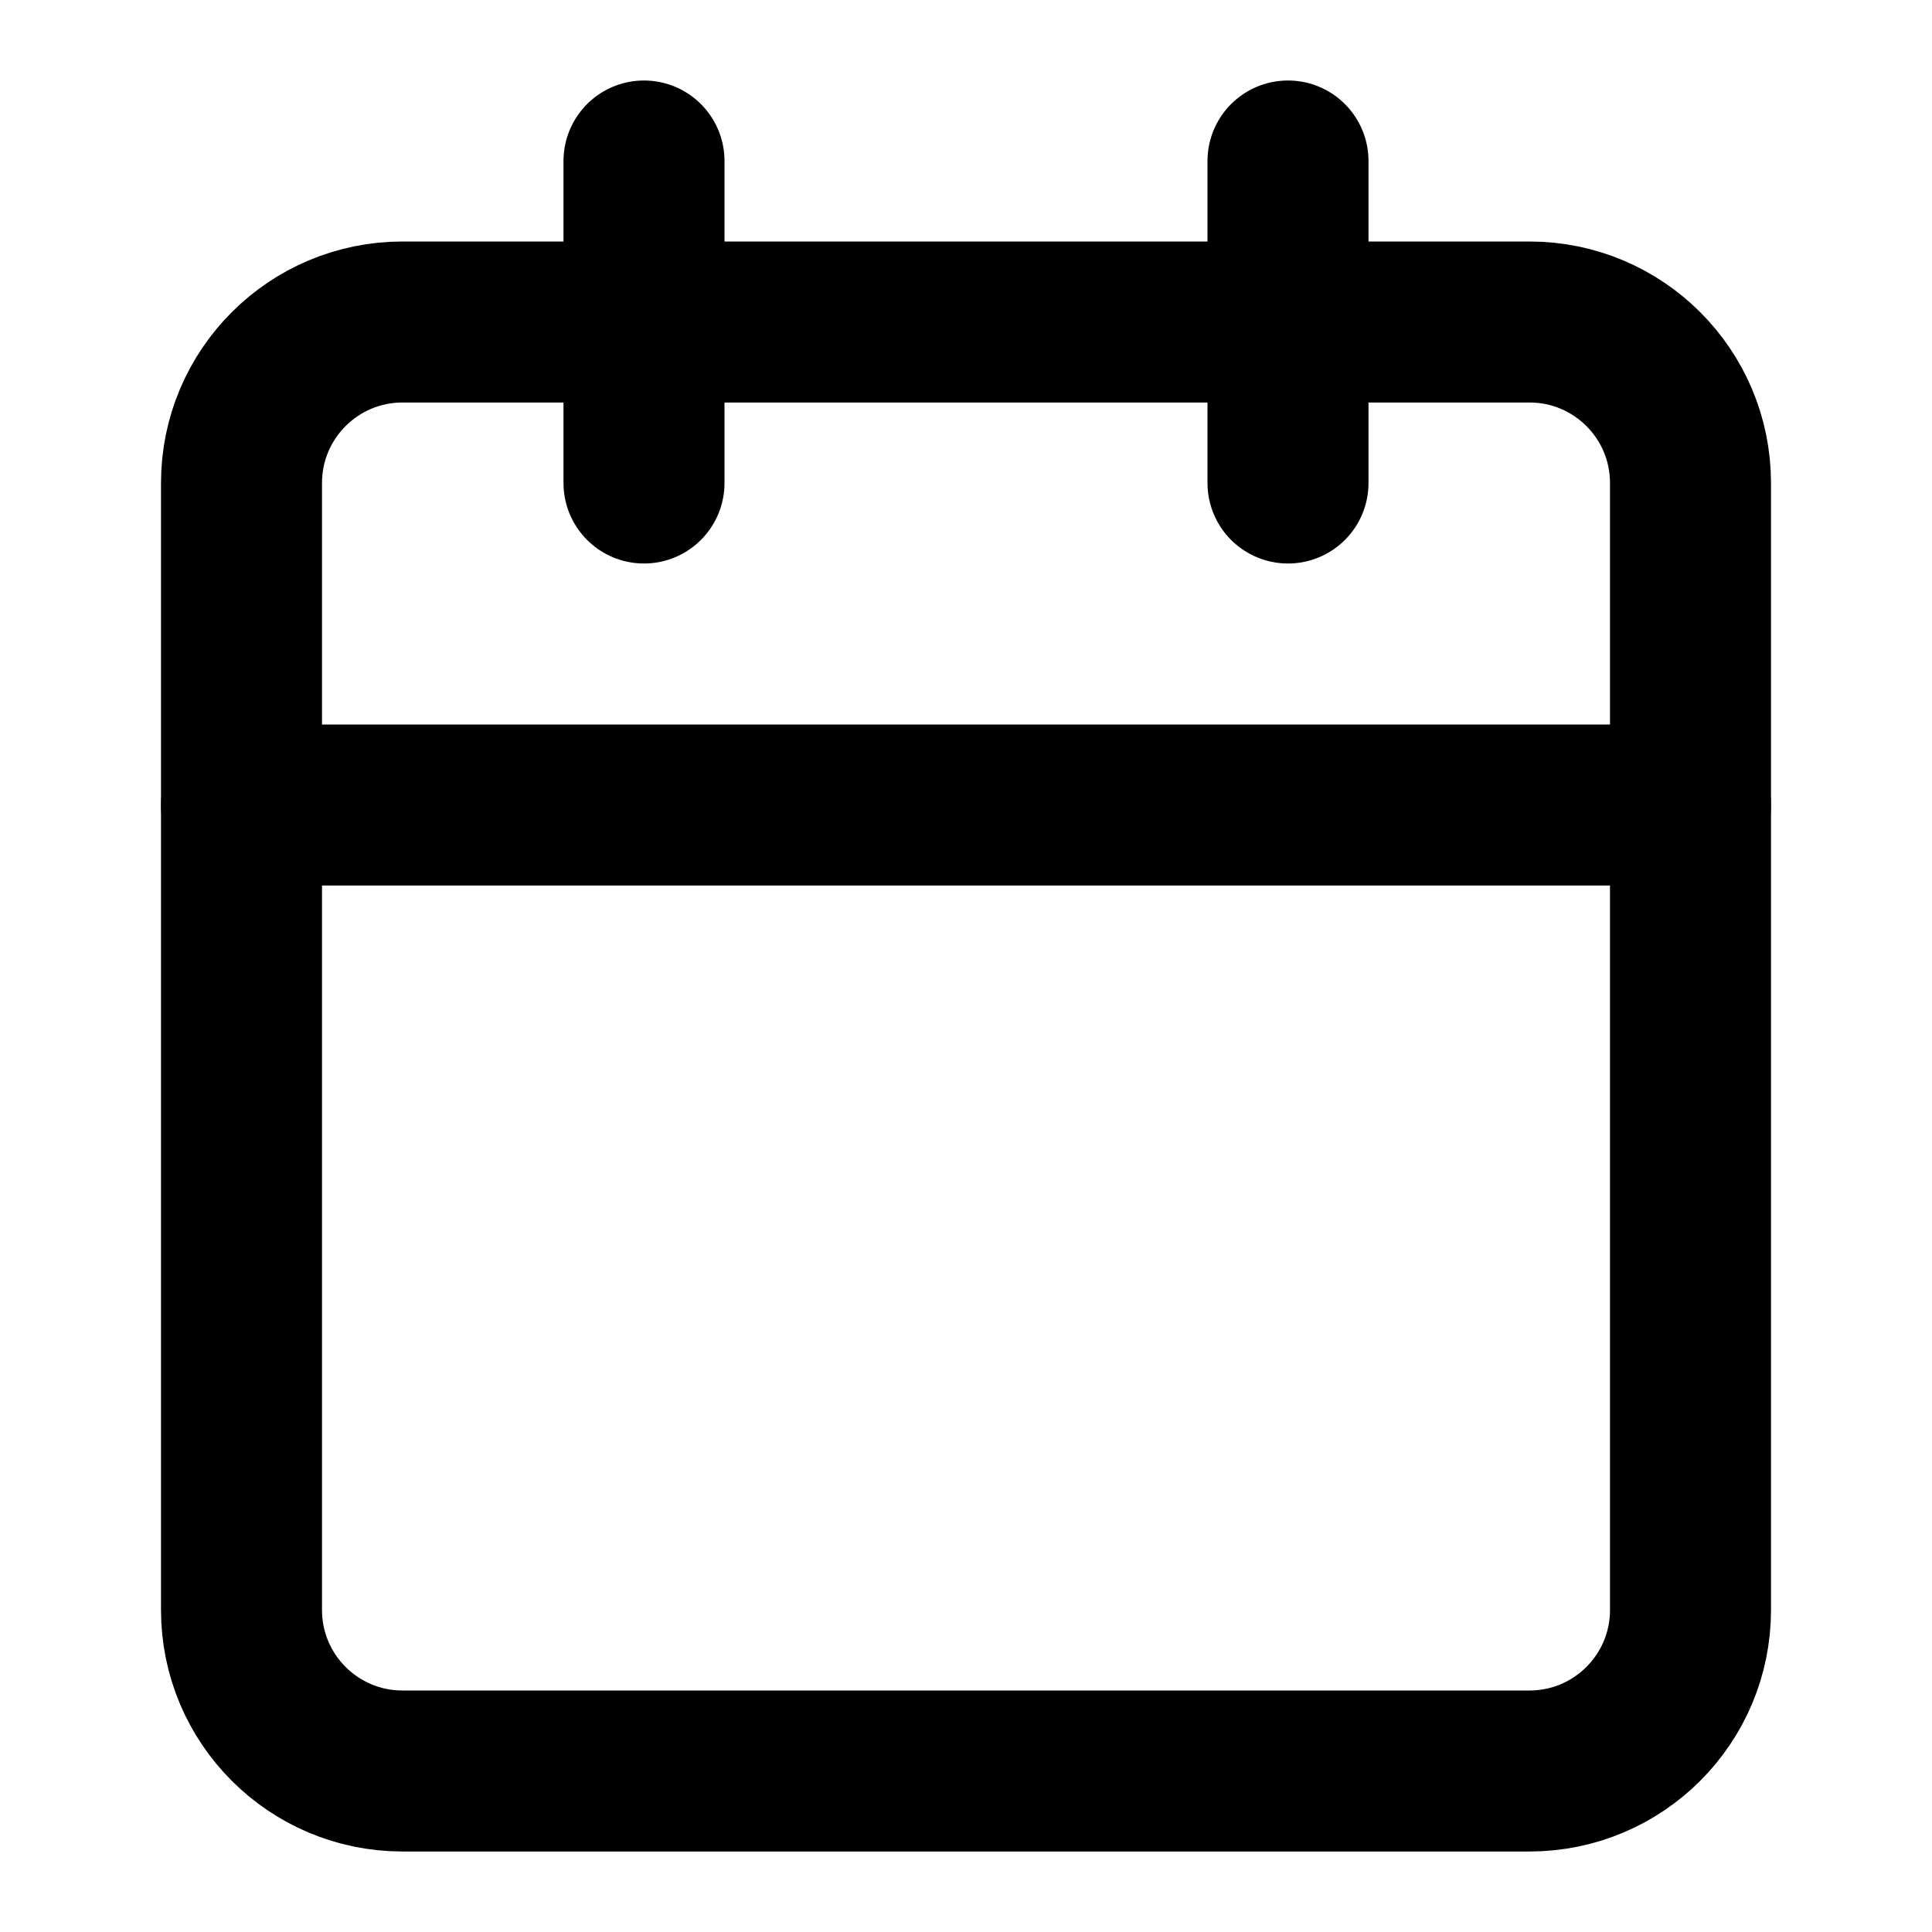
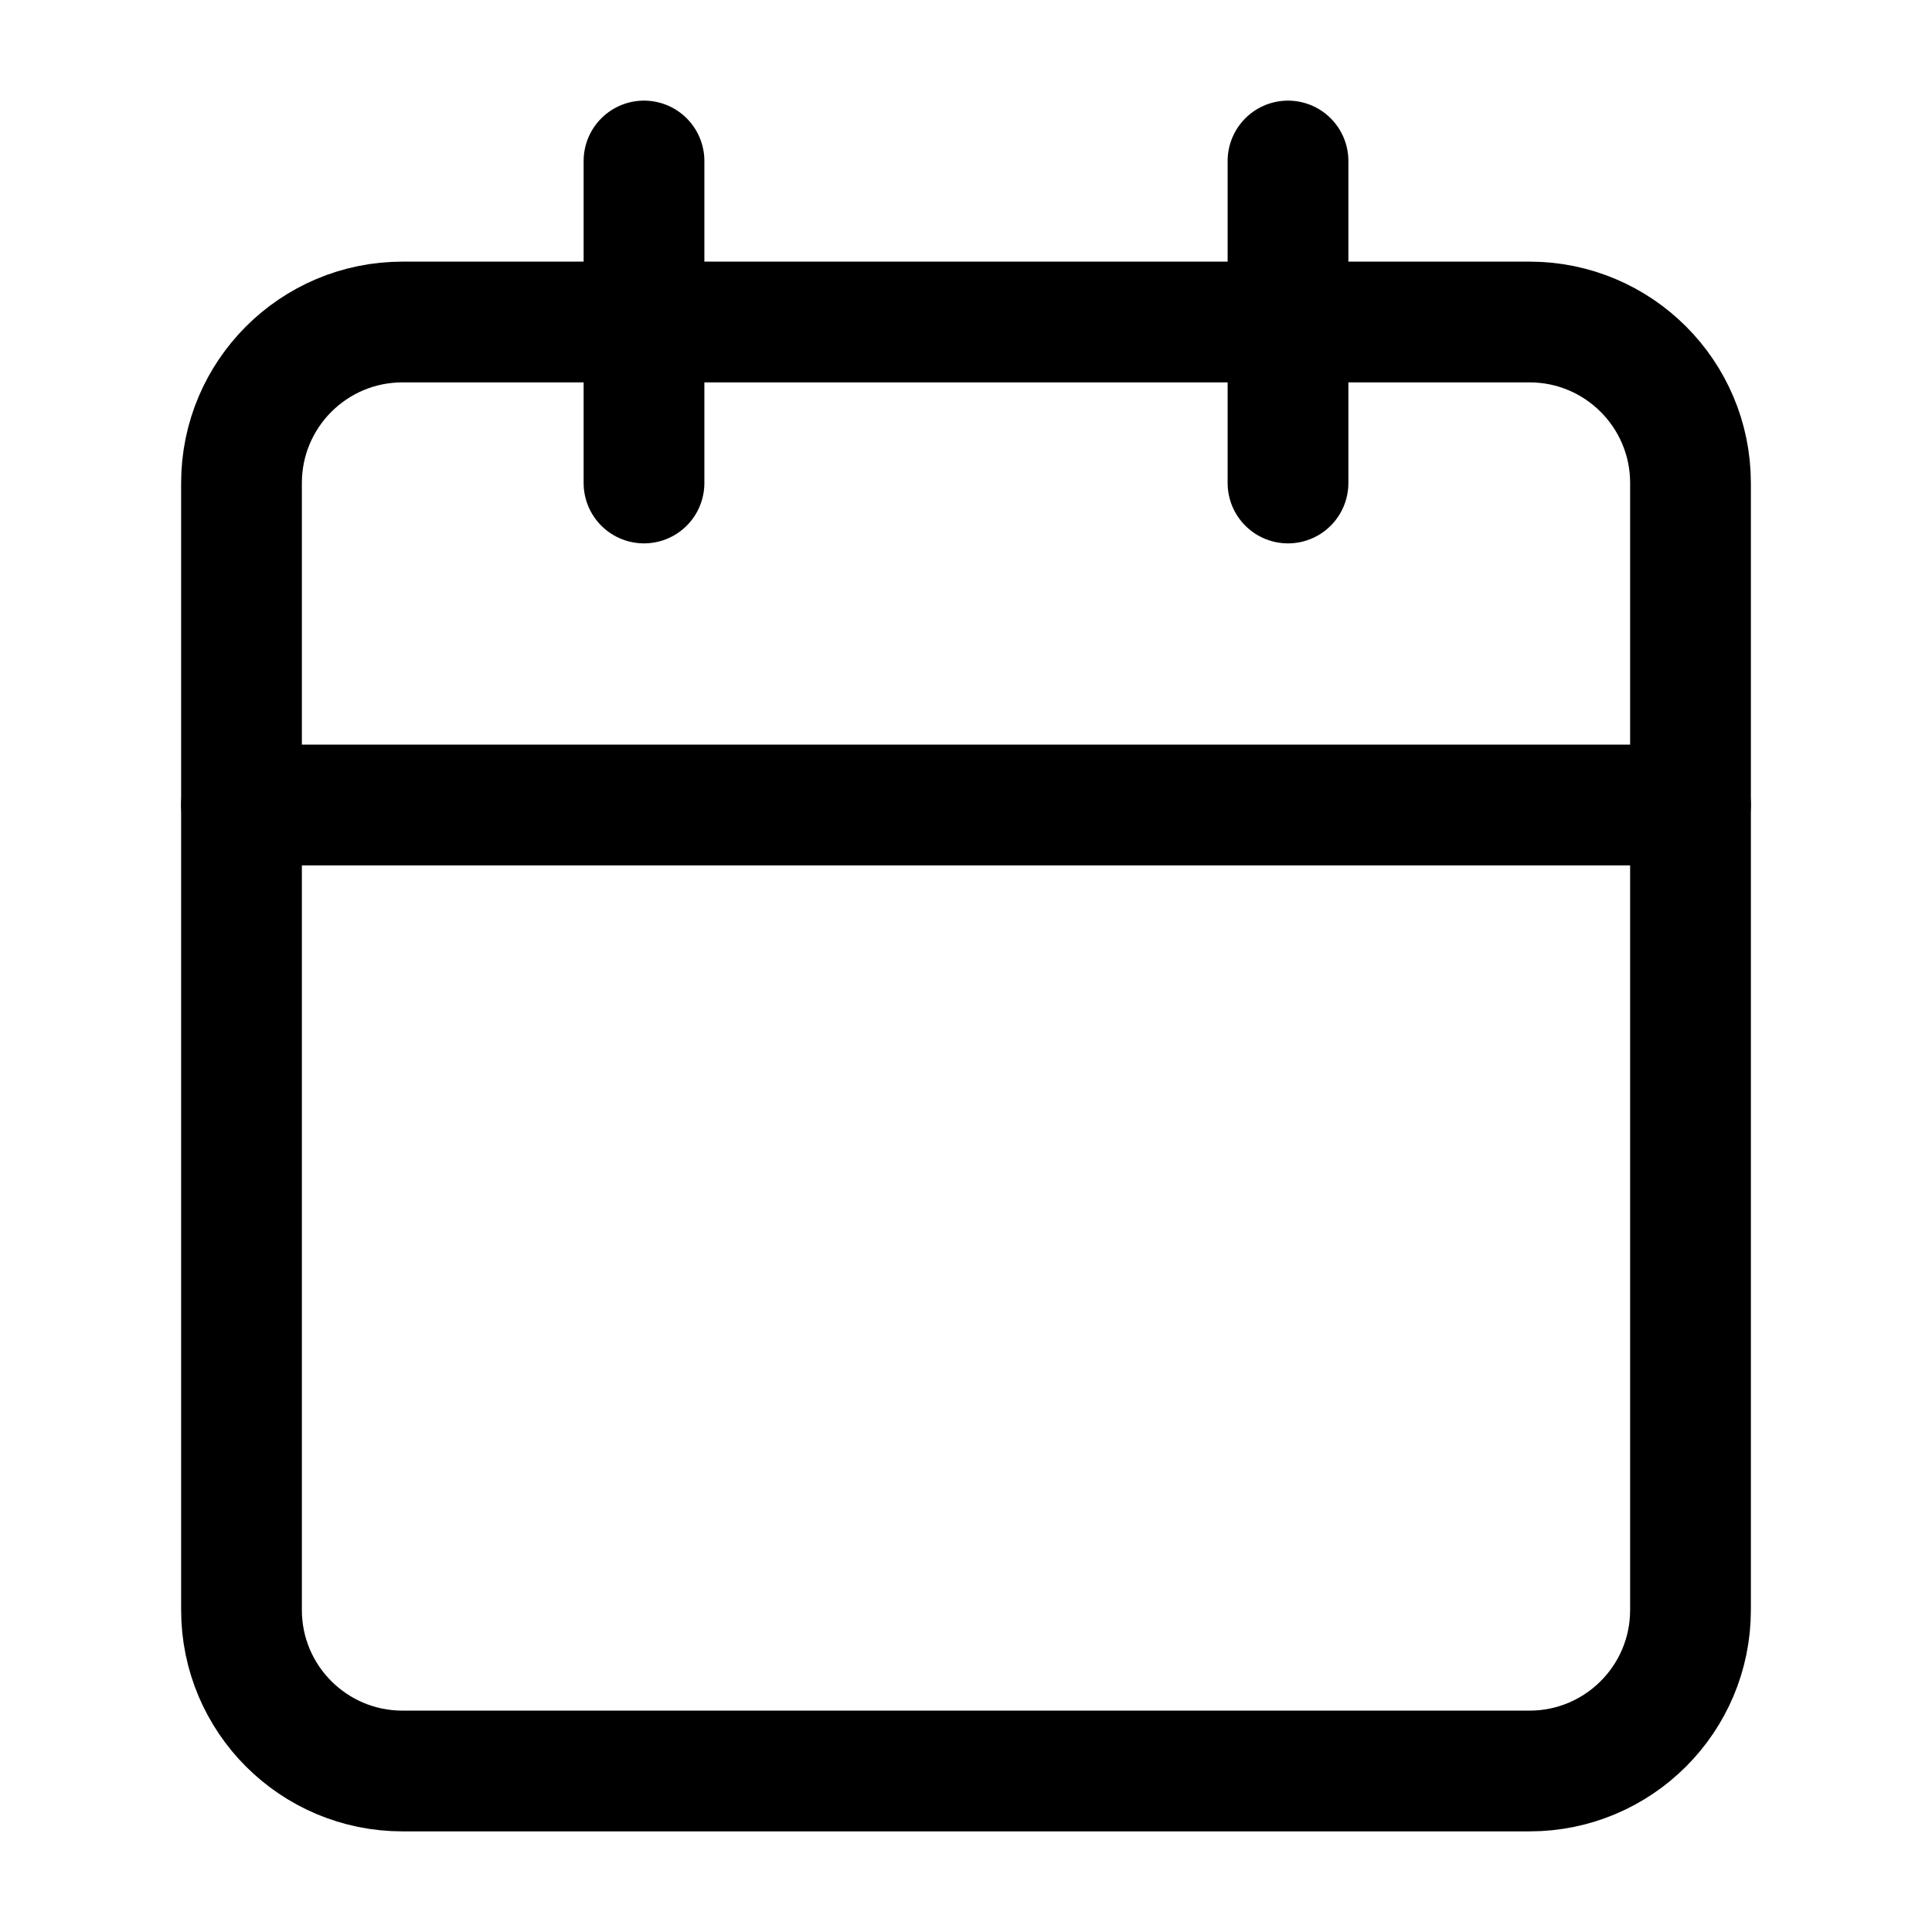
- <svg xmlns="http://www.w3.org/2000/svg" width="100" height="100" viewBox="0 0 24 24" fill="none" stroke="currentColor" stroke-width="2" stroke-linecap="round" stroke-linejoin="round" class="feather feather-calendar">
-   <rect x="3" y="4" width="18" height="18" rx="2" ry="2" fill="none" />
+ <svg xmlns="http://www.w3.org/2000/svg" width="72" height="72" viewBox="0 0 24 24" fill="none" stroke="currentColor" stroke-width="1.5" stroke-linecap="round" stroke-linejoin="round" class="feather feather-calendar">
+   <rect x="3" y="4" width="18" height="18" rx="2" ry="2" />
  <line x1="16" y1="2" x2="16" y2="6" />
  <line x1="8" y1="2" x2="8" y2="6" />
  <line x1="3" y1="10" x2="21" y2="10" />
</svg>
